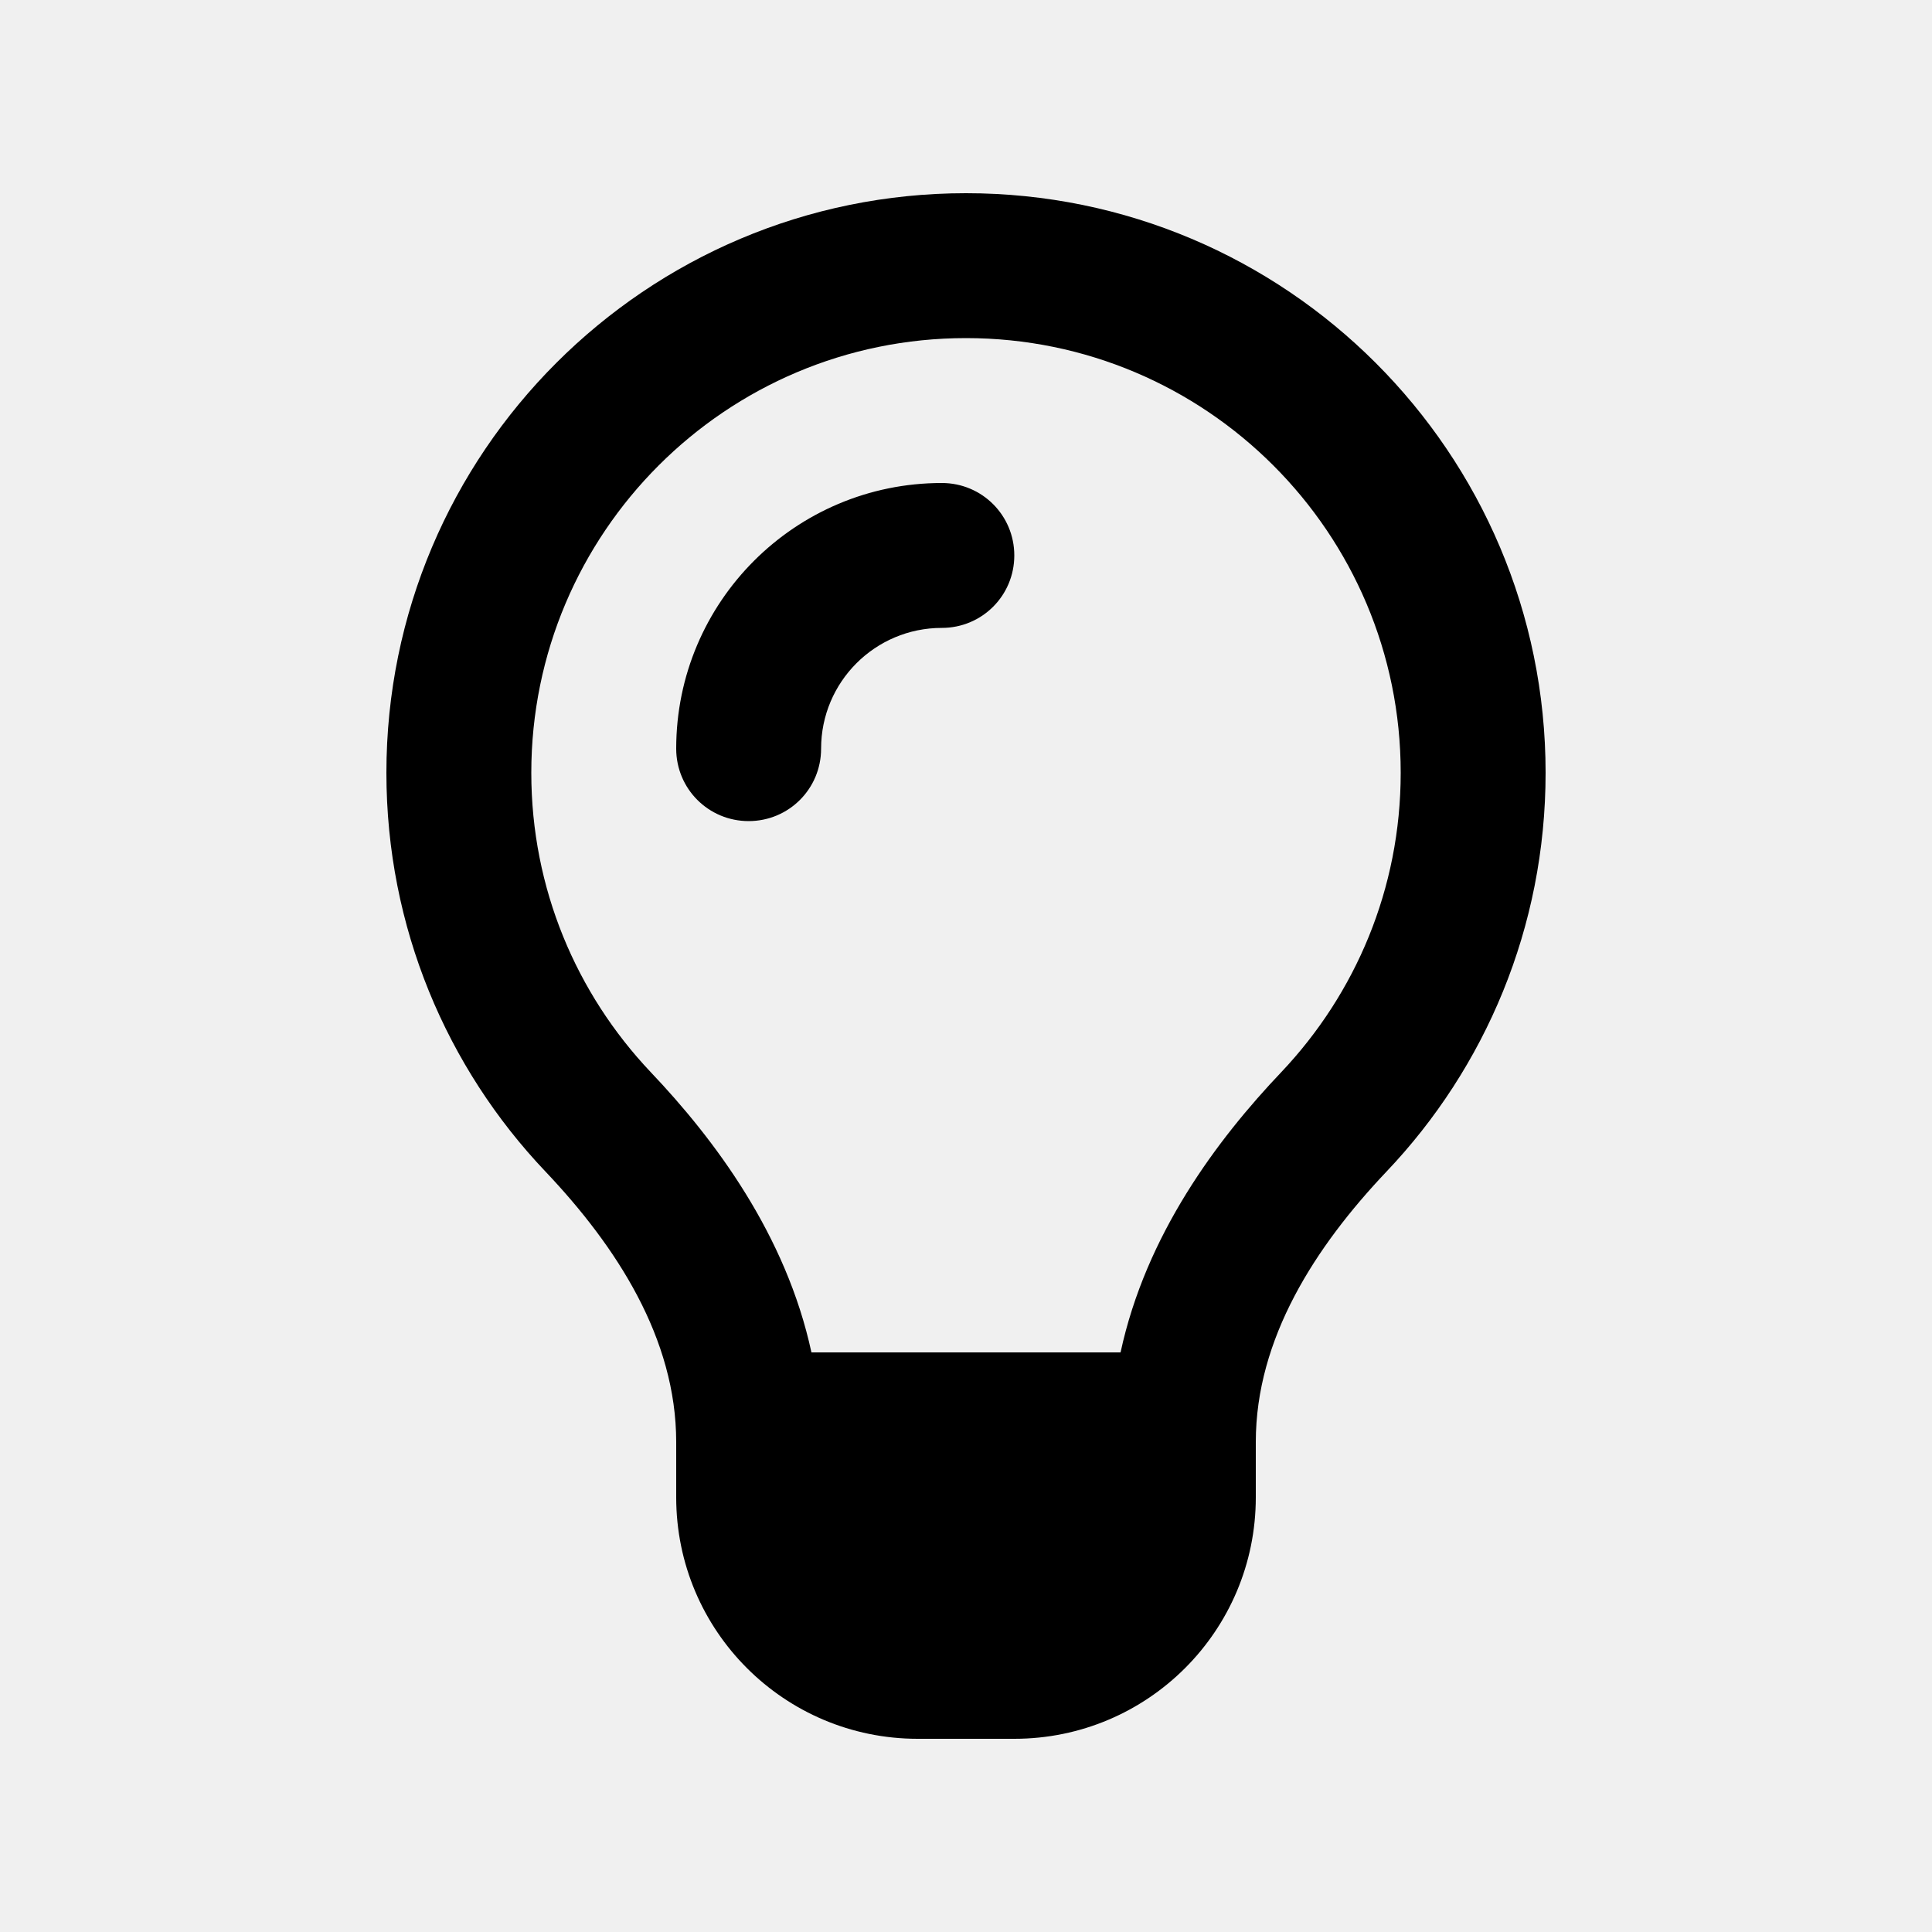
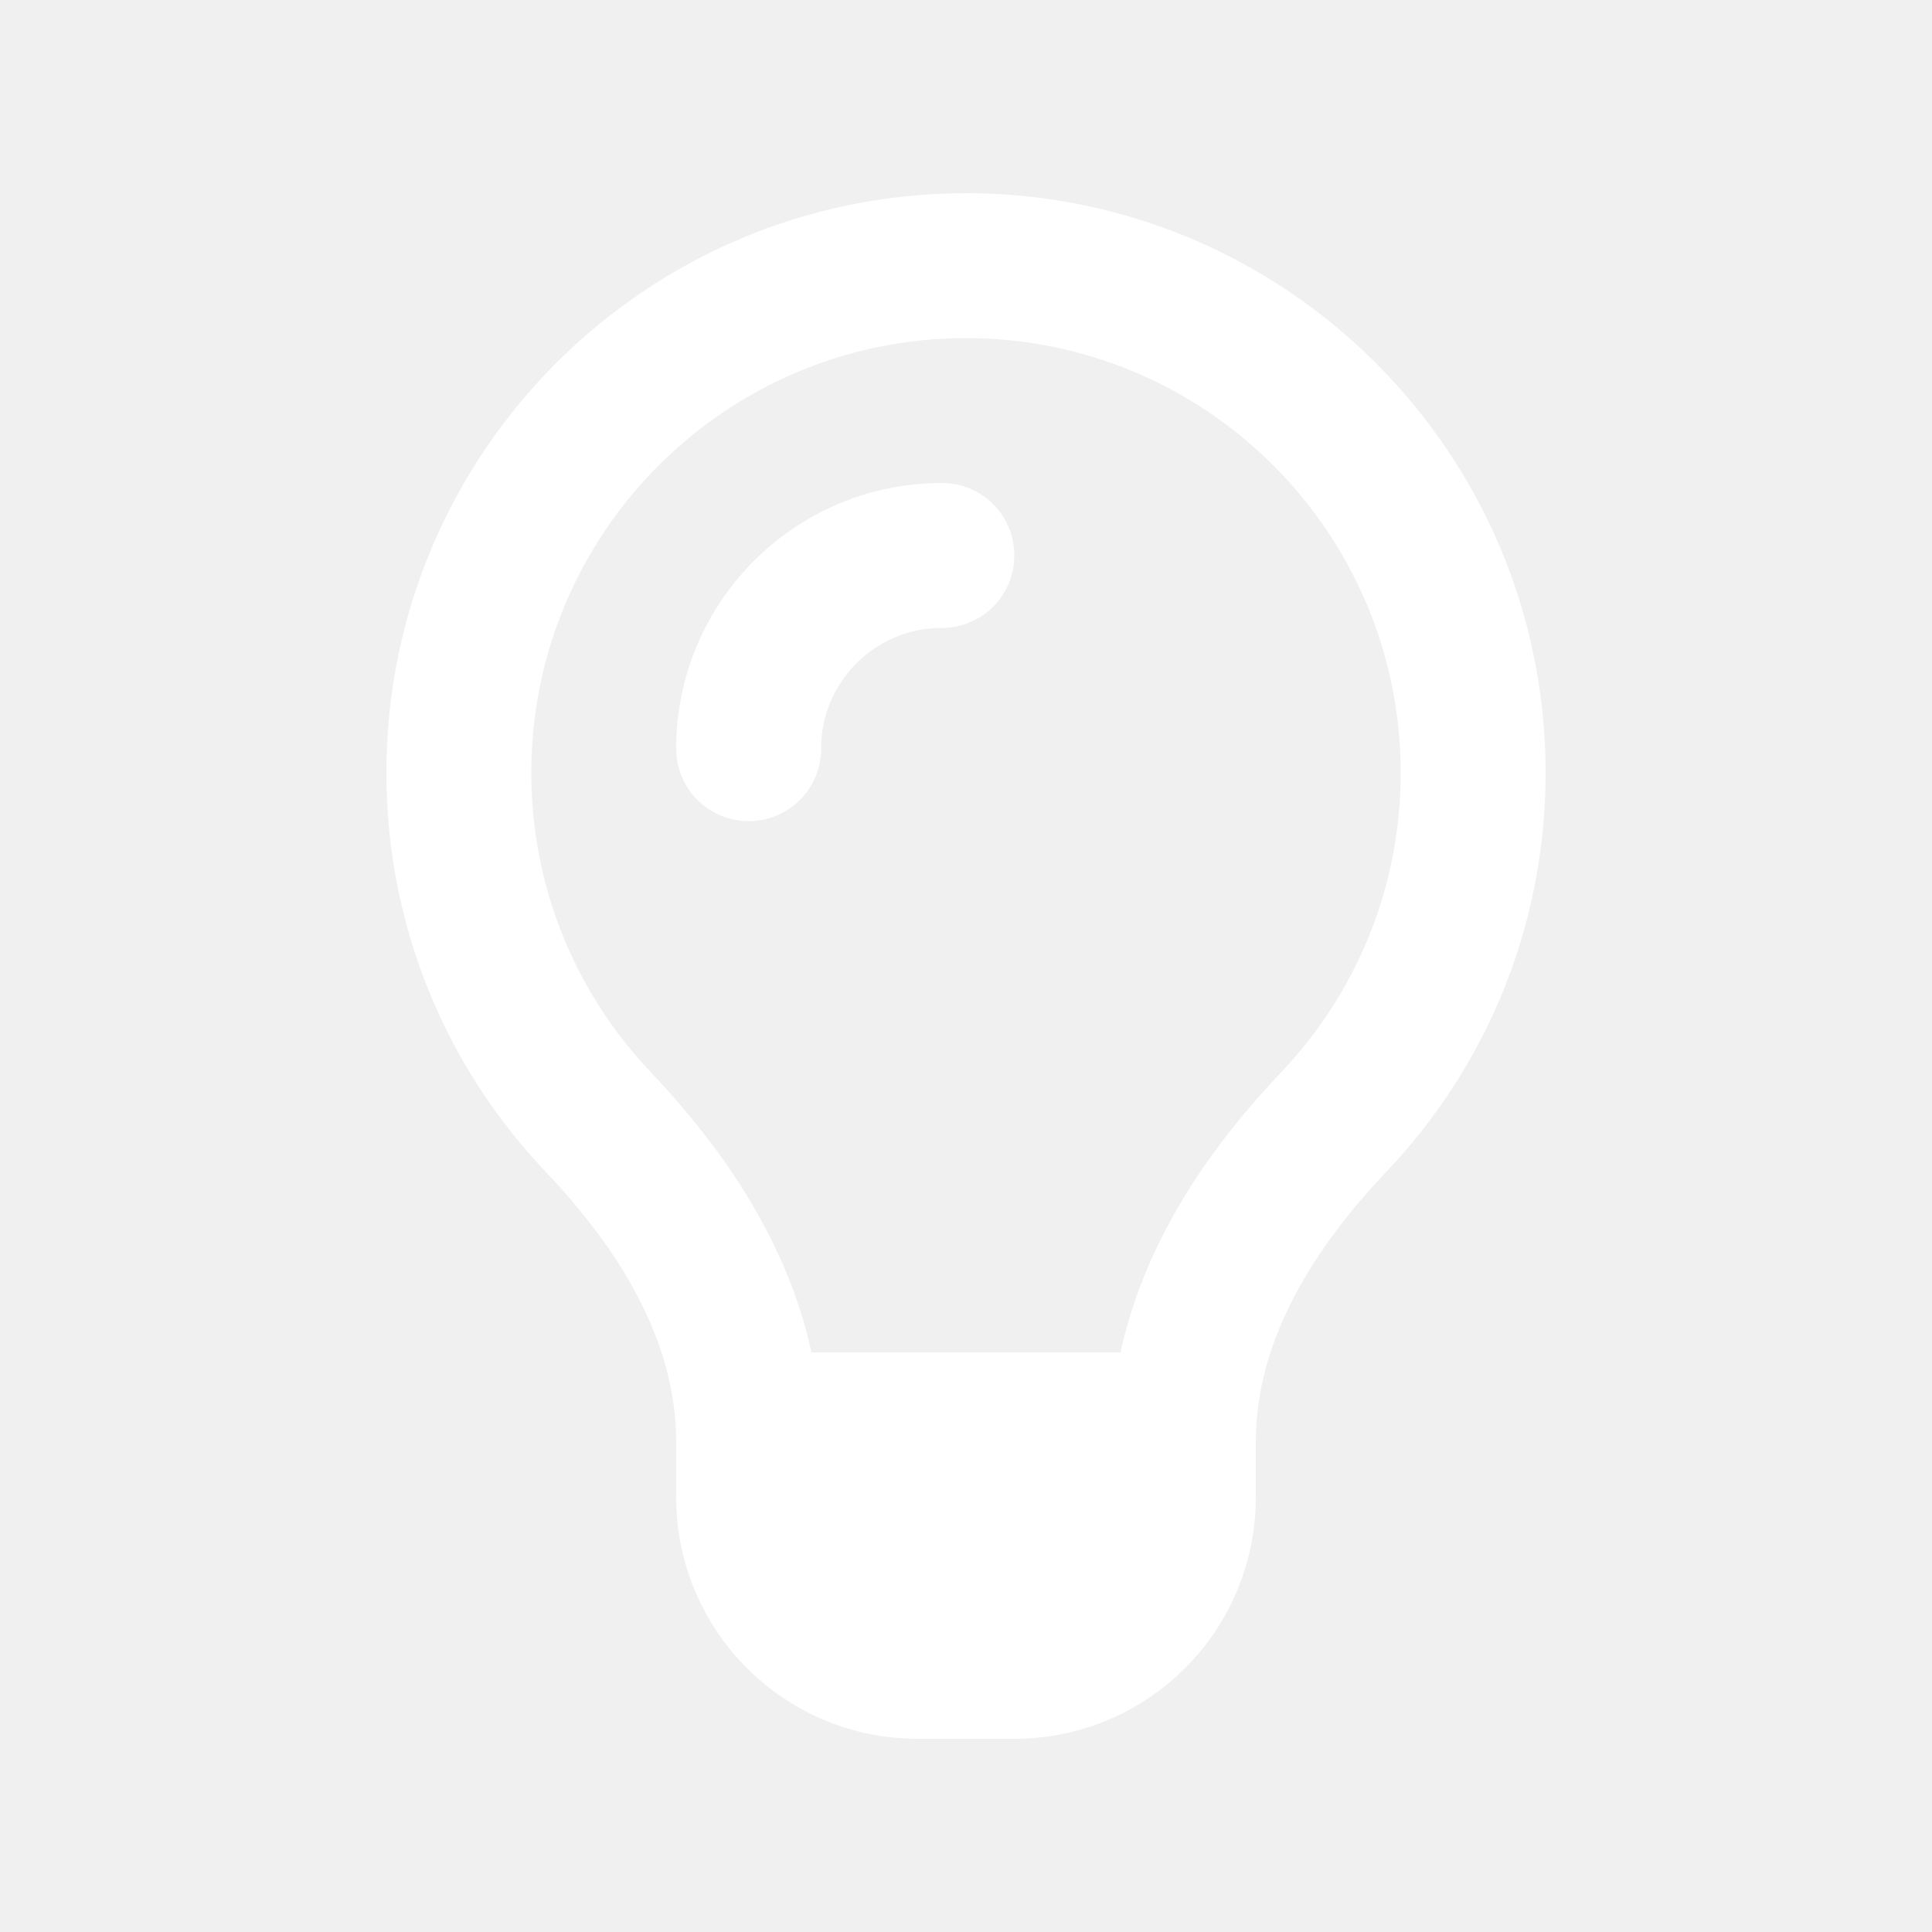
<svg xmlns="http://www.w3.org/2000/svg" viewBox="0 0 640 640">
-   <path d="M424.5 355.1C449 329.2 464 294.4 464 256C464 176.5 399.5 112 320 112C240.5 112 176 176.5 176 256C176 294.4 191 329.2 215.5 355.1C236.8 377.5 260.4 409.1 268.8 448L371.2 448C379.6 409 403.2 377.5 424.5 355.1zM459.3 388.1C435.7 413 416 443.4 416 477.7L416 496C416 540.2 380.2 576 336 576L304 576C259.8 576 224 540.2 224 496L224 477.7C224 443.4 204.3 413 180.7 388.1C148 353.7 128 307.2 128 256C128 150 214 64 320 64C426 64 512 150 512 256C512 307.2 492 353.7 459.3 388.1zM272 248C272 261.3 261.3 272 248 272C234.7 272 224 261.3 224 248C224 199.4 263.4 160 312 160C325.3 160 336 170.7 336 184C336 197.3 325.3 208 312 208C289.9 208 272 225.9 272 248z" />
+   <path fill="#ffffff" d="M424.5 355.1C449 329.2 464 294.4 464 256C464 176.5 399.5 112 320 112C240.5 112 176 176.5 176 256C176 294.4 191 329.2 215.5 355.1C236.8 377.5 260.4 409.1 268.8 448L371.2 448C379.6 409 403.2 377.5 424.5 355.1zM459.3 388.1C435.7 413 416 443.4 416 477.7L416 496C416 540.2 380.2 576 336 576L304 576C259.8 576 224 540.2 224 496L224 477.7C224 443.4 204.3 413 180.7 388.1C148 353.7 128 307.2 128 256C128 150 214 64 320 64C426 64 512 150 512 256C512 307.2 492 353.7 459.3 388.1zM272 248C272 261.3 261.3 272 248 272C234.7 272 224 261.3 224 248C224 199.4 263.4 160 312 160C325.3 160 336 170.7 336 184C336 197.3 325.3 208 312 208C289.9 208 272 225.9 272 248z" />
</svg>
